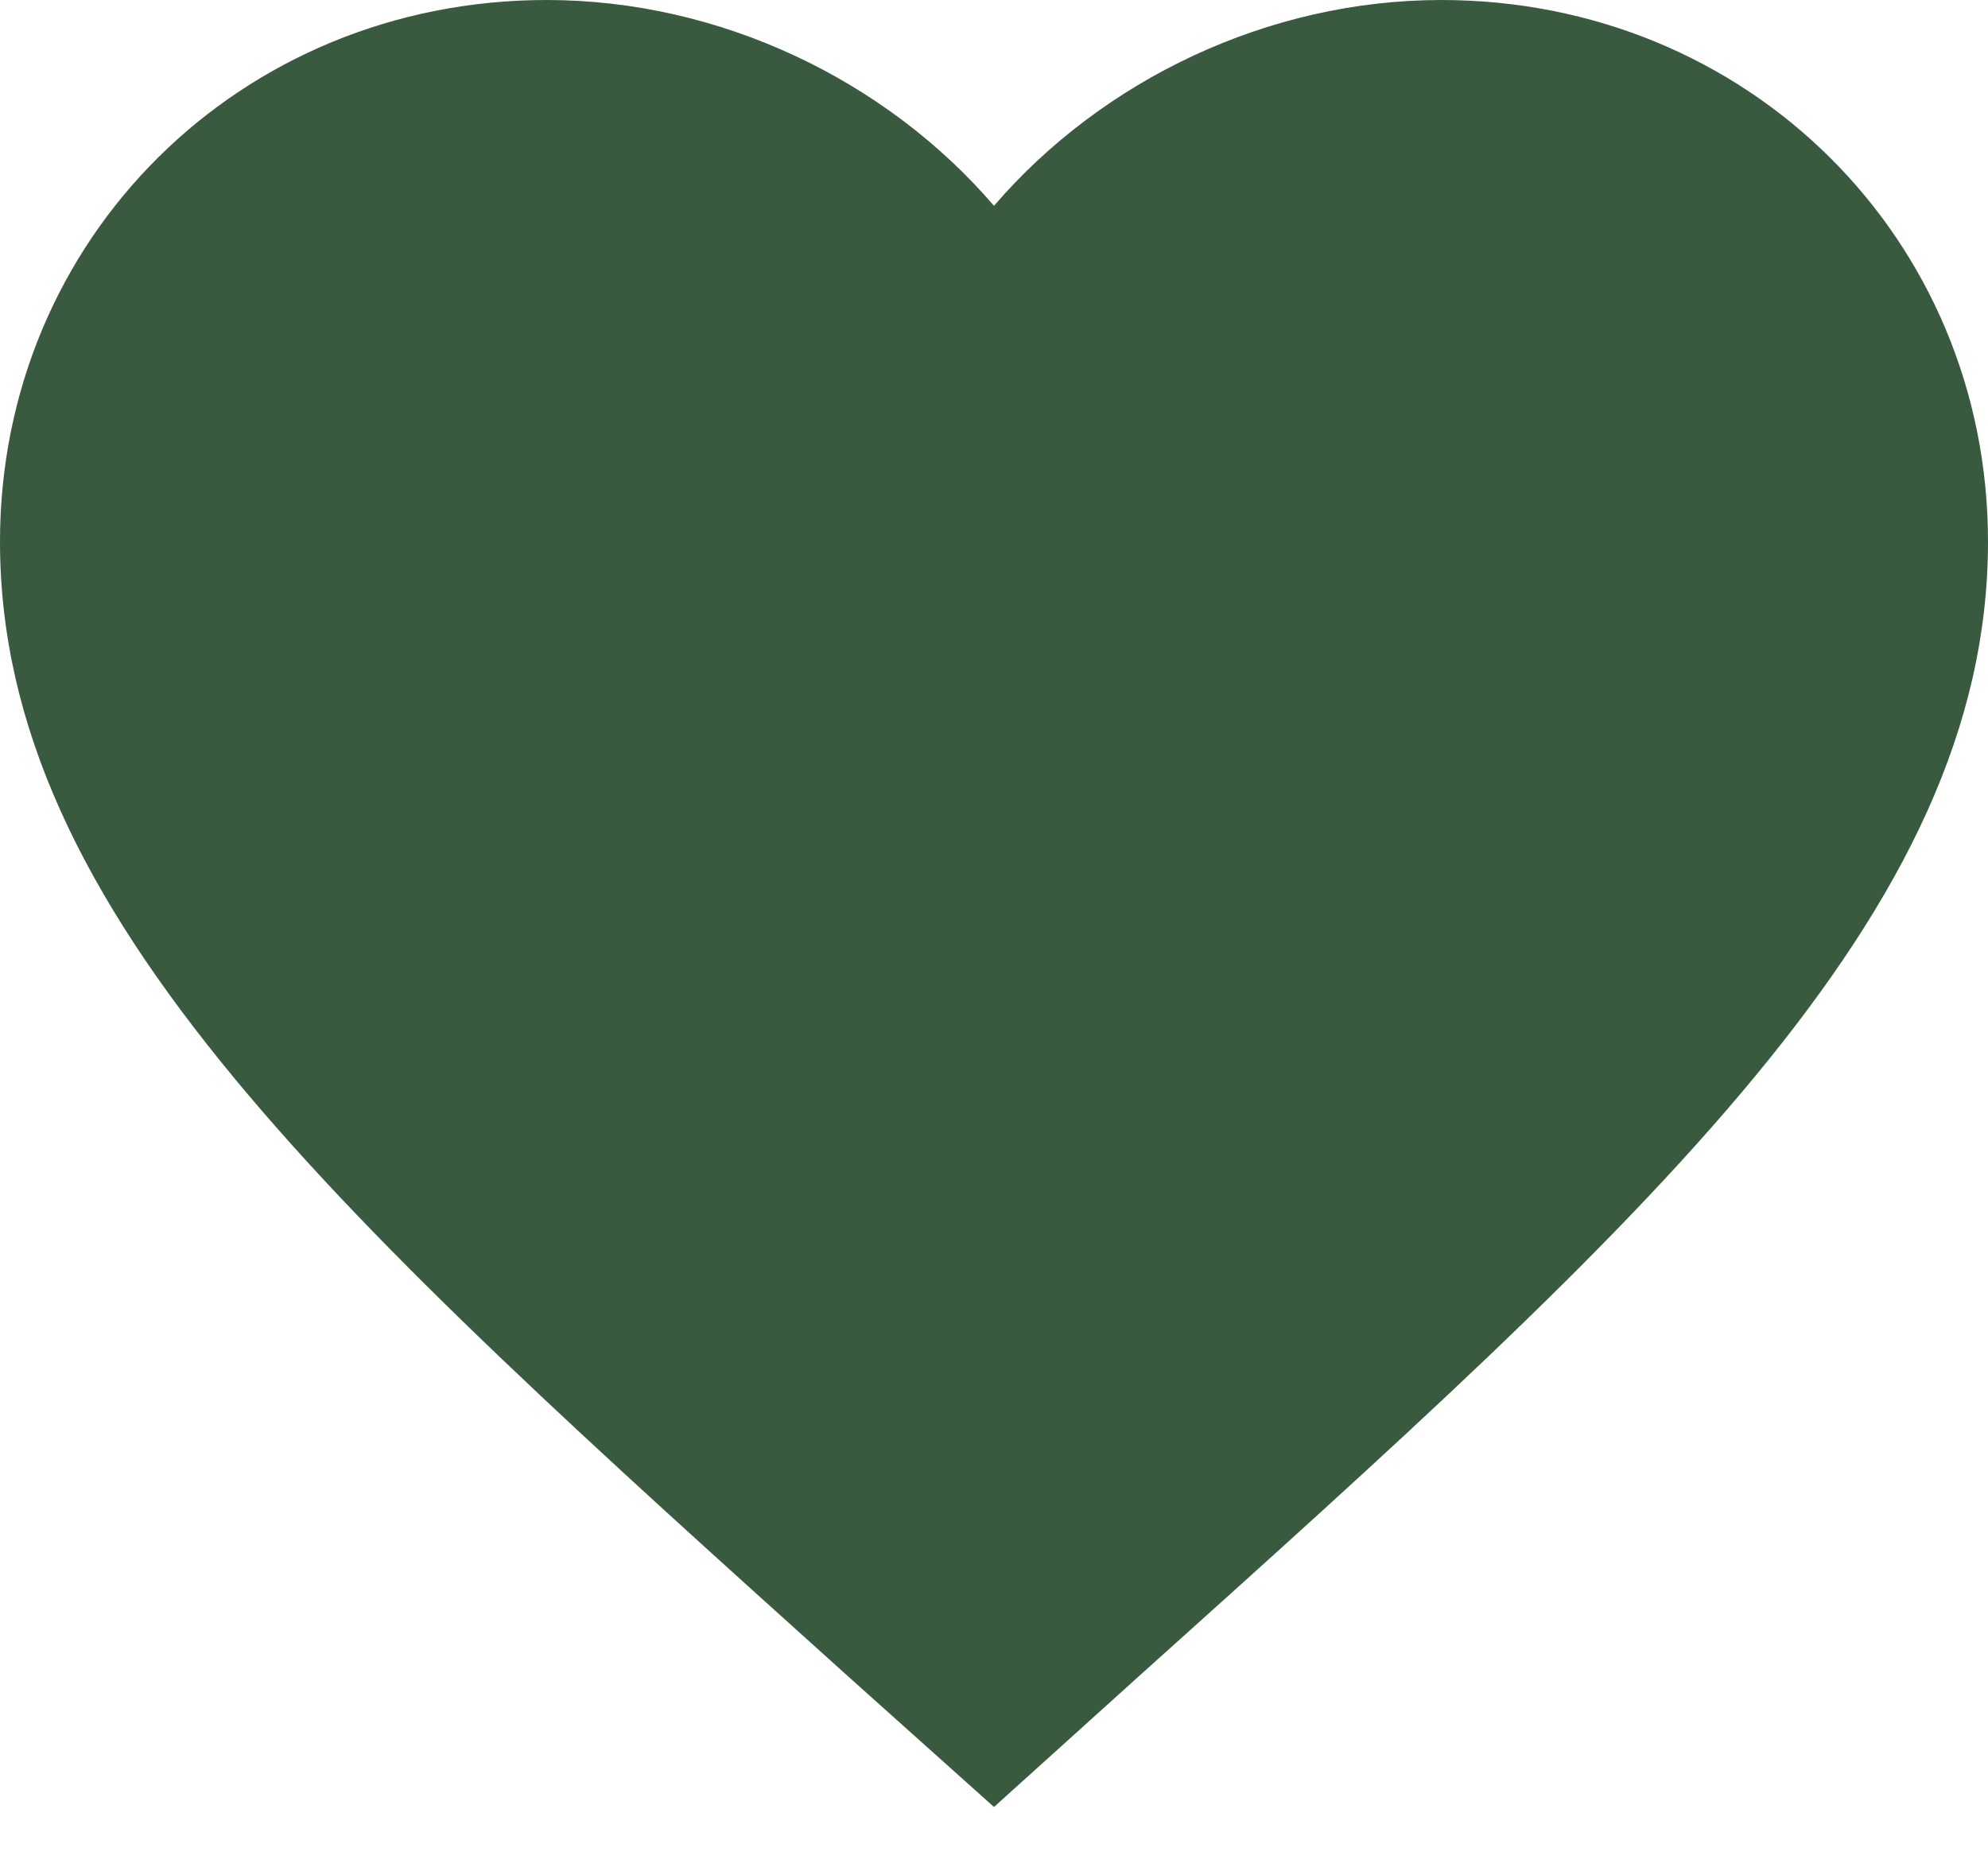
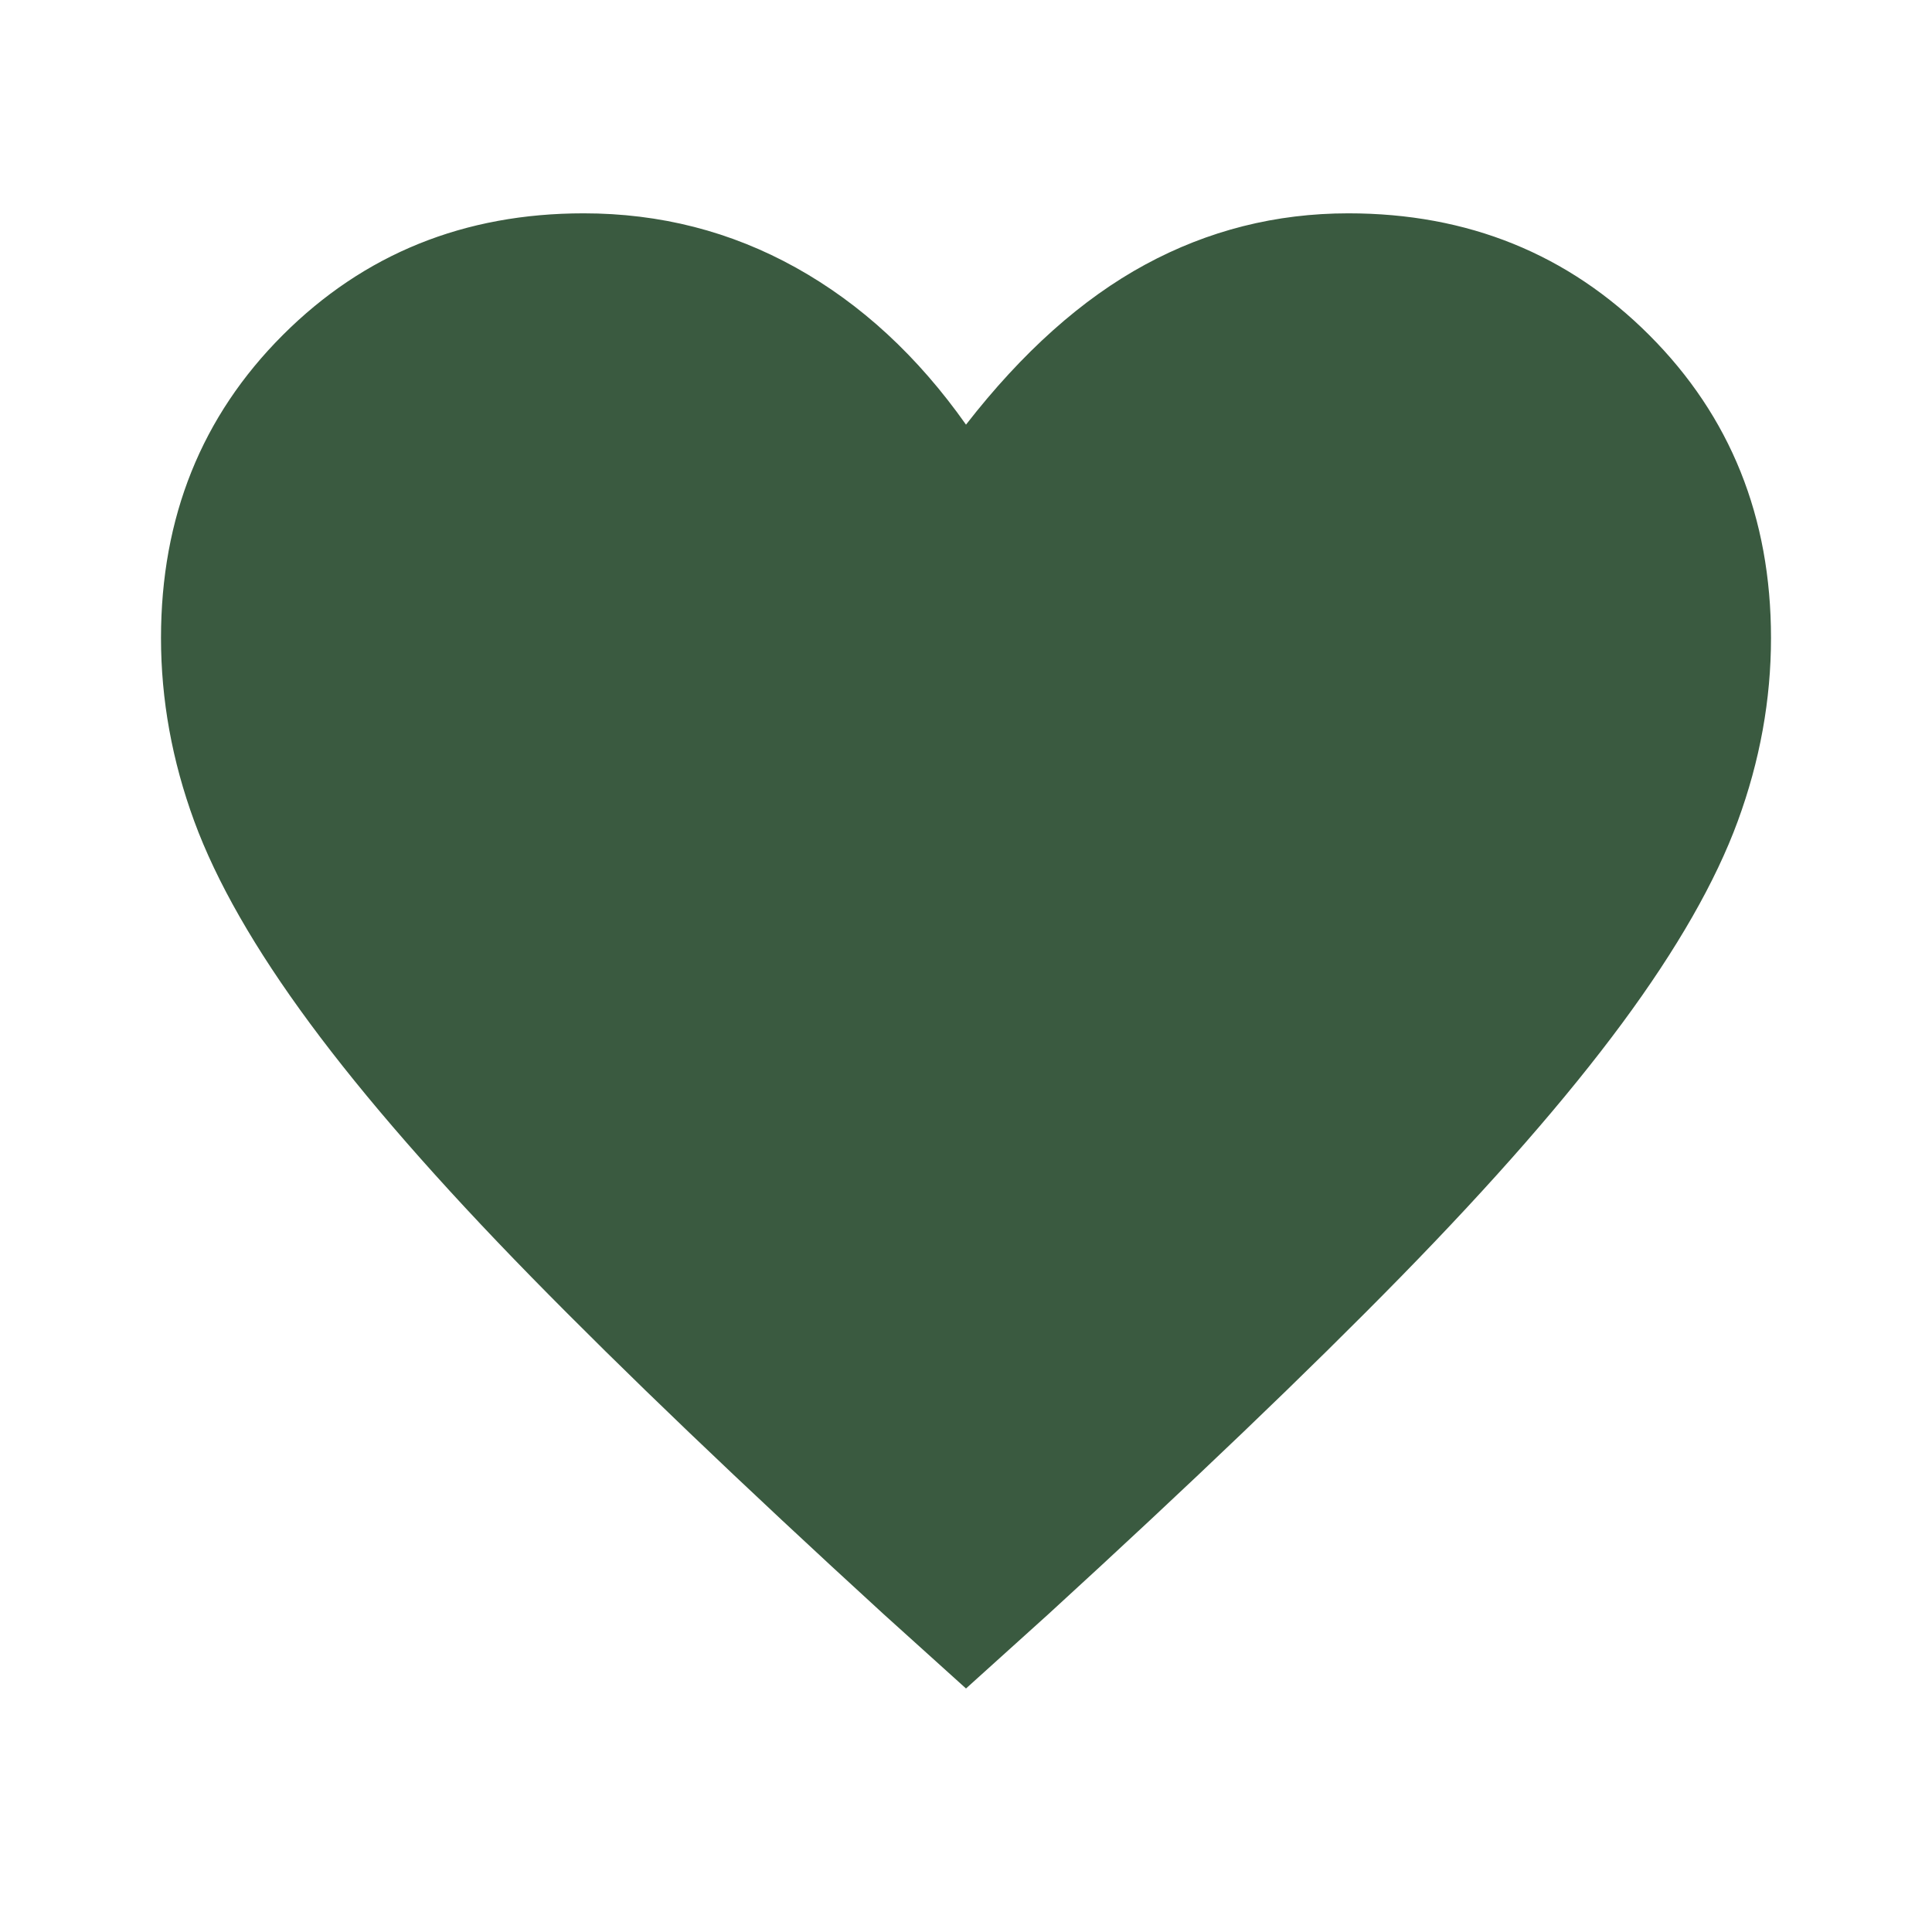
- <svg xmlns="http://www.w3.org/2000/svg" width="17" height="16" viewBox="0 0 17 16" fill="none">
-   <path d="M12.325 0C10.846 0 9.427 0.682 8.5 1.76C7.574 0.682 6.154 0 4.675 0C2.057 0 0 2.038 0 4.632C0 7.815 2.89 10.408 7.268 14.35L8.5 15.453L9.732 14.341C14.11 10.408 17 7.815 17 4.632C17 2.038 14.943 0 12.325 0Z" fill="#3a5a40" />
+ <svg xmlns="http://www.w3.org/2000/svg" height="48" viewBox="0 96 960 960" width="48" fill="#3a5a40">
+   <path d="m480 935-41-37q-106-97-175-167.5t-110-126Q113 549 96.5 504T80 413q0-90 60.5-150.5T290 202q57 0 105.5 27t84.5 78q42-54 89-79.5T670 202q89 0 149.5 60.5T880 413q0 46-16.5 91T806 604.5q-41 55.5-110 126T521 898l-41 37Z" />
</svg>
